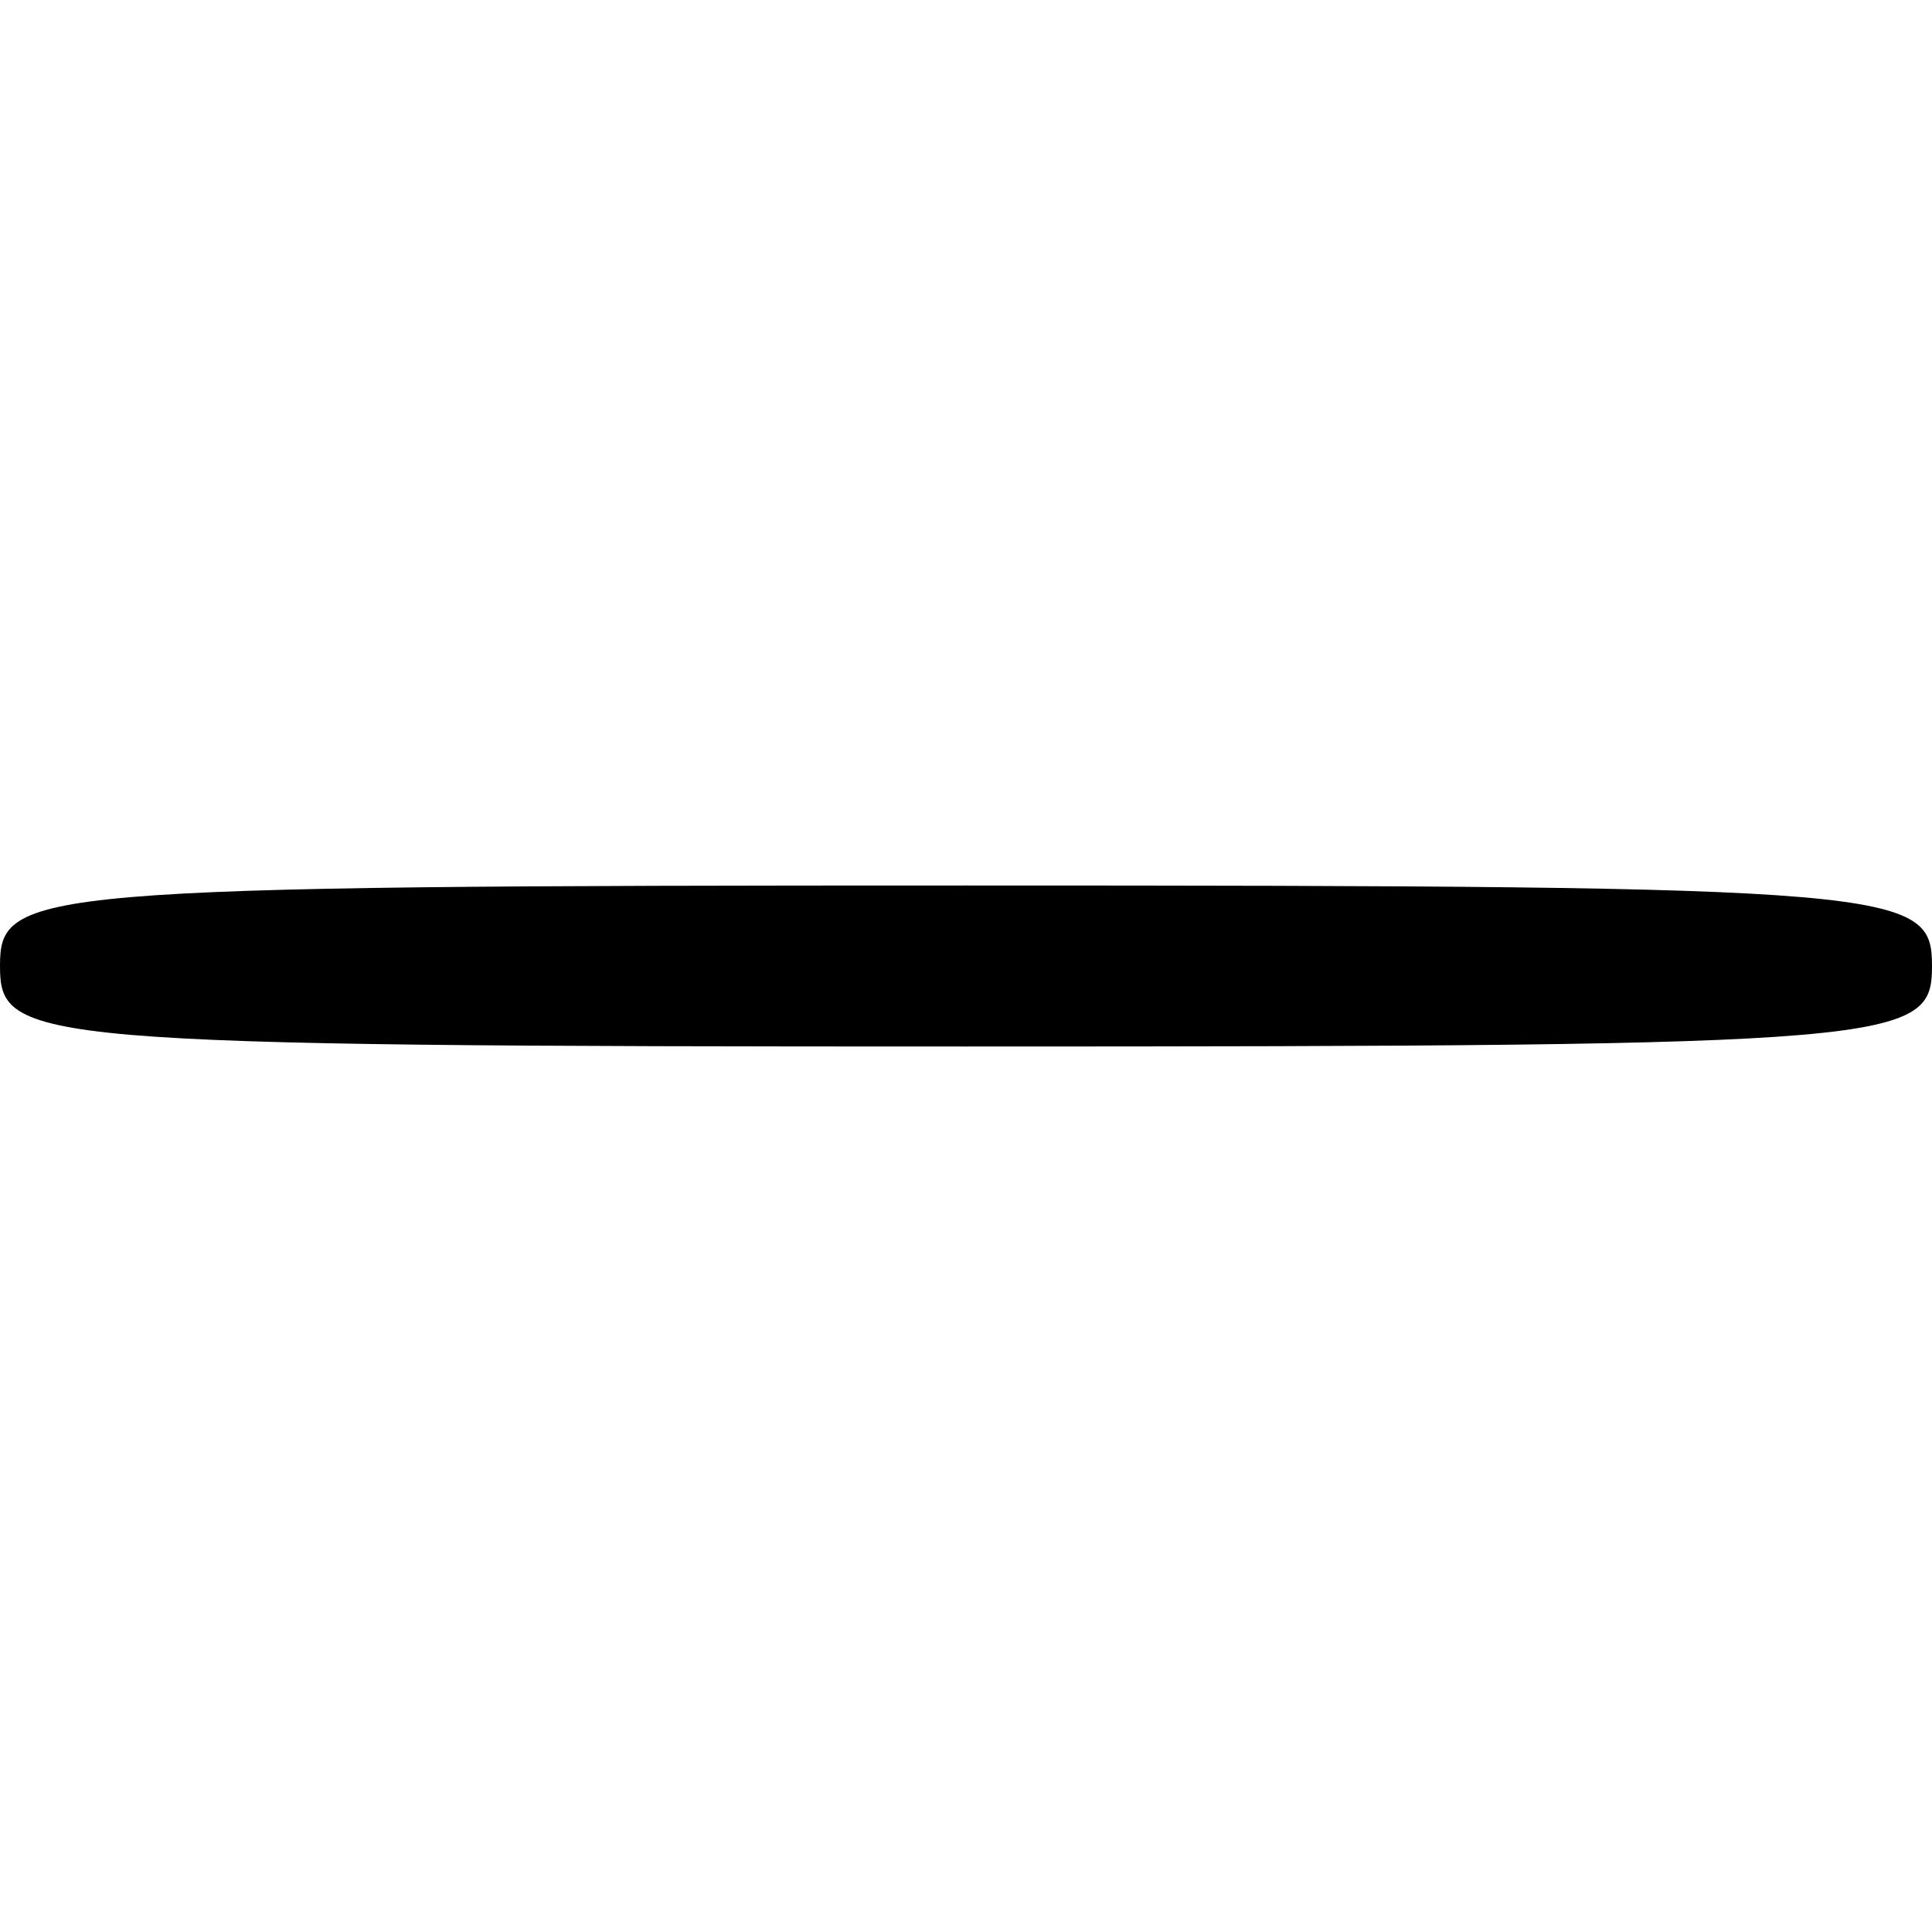
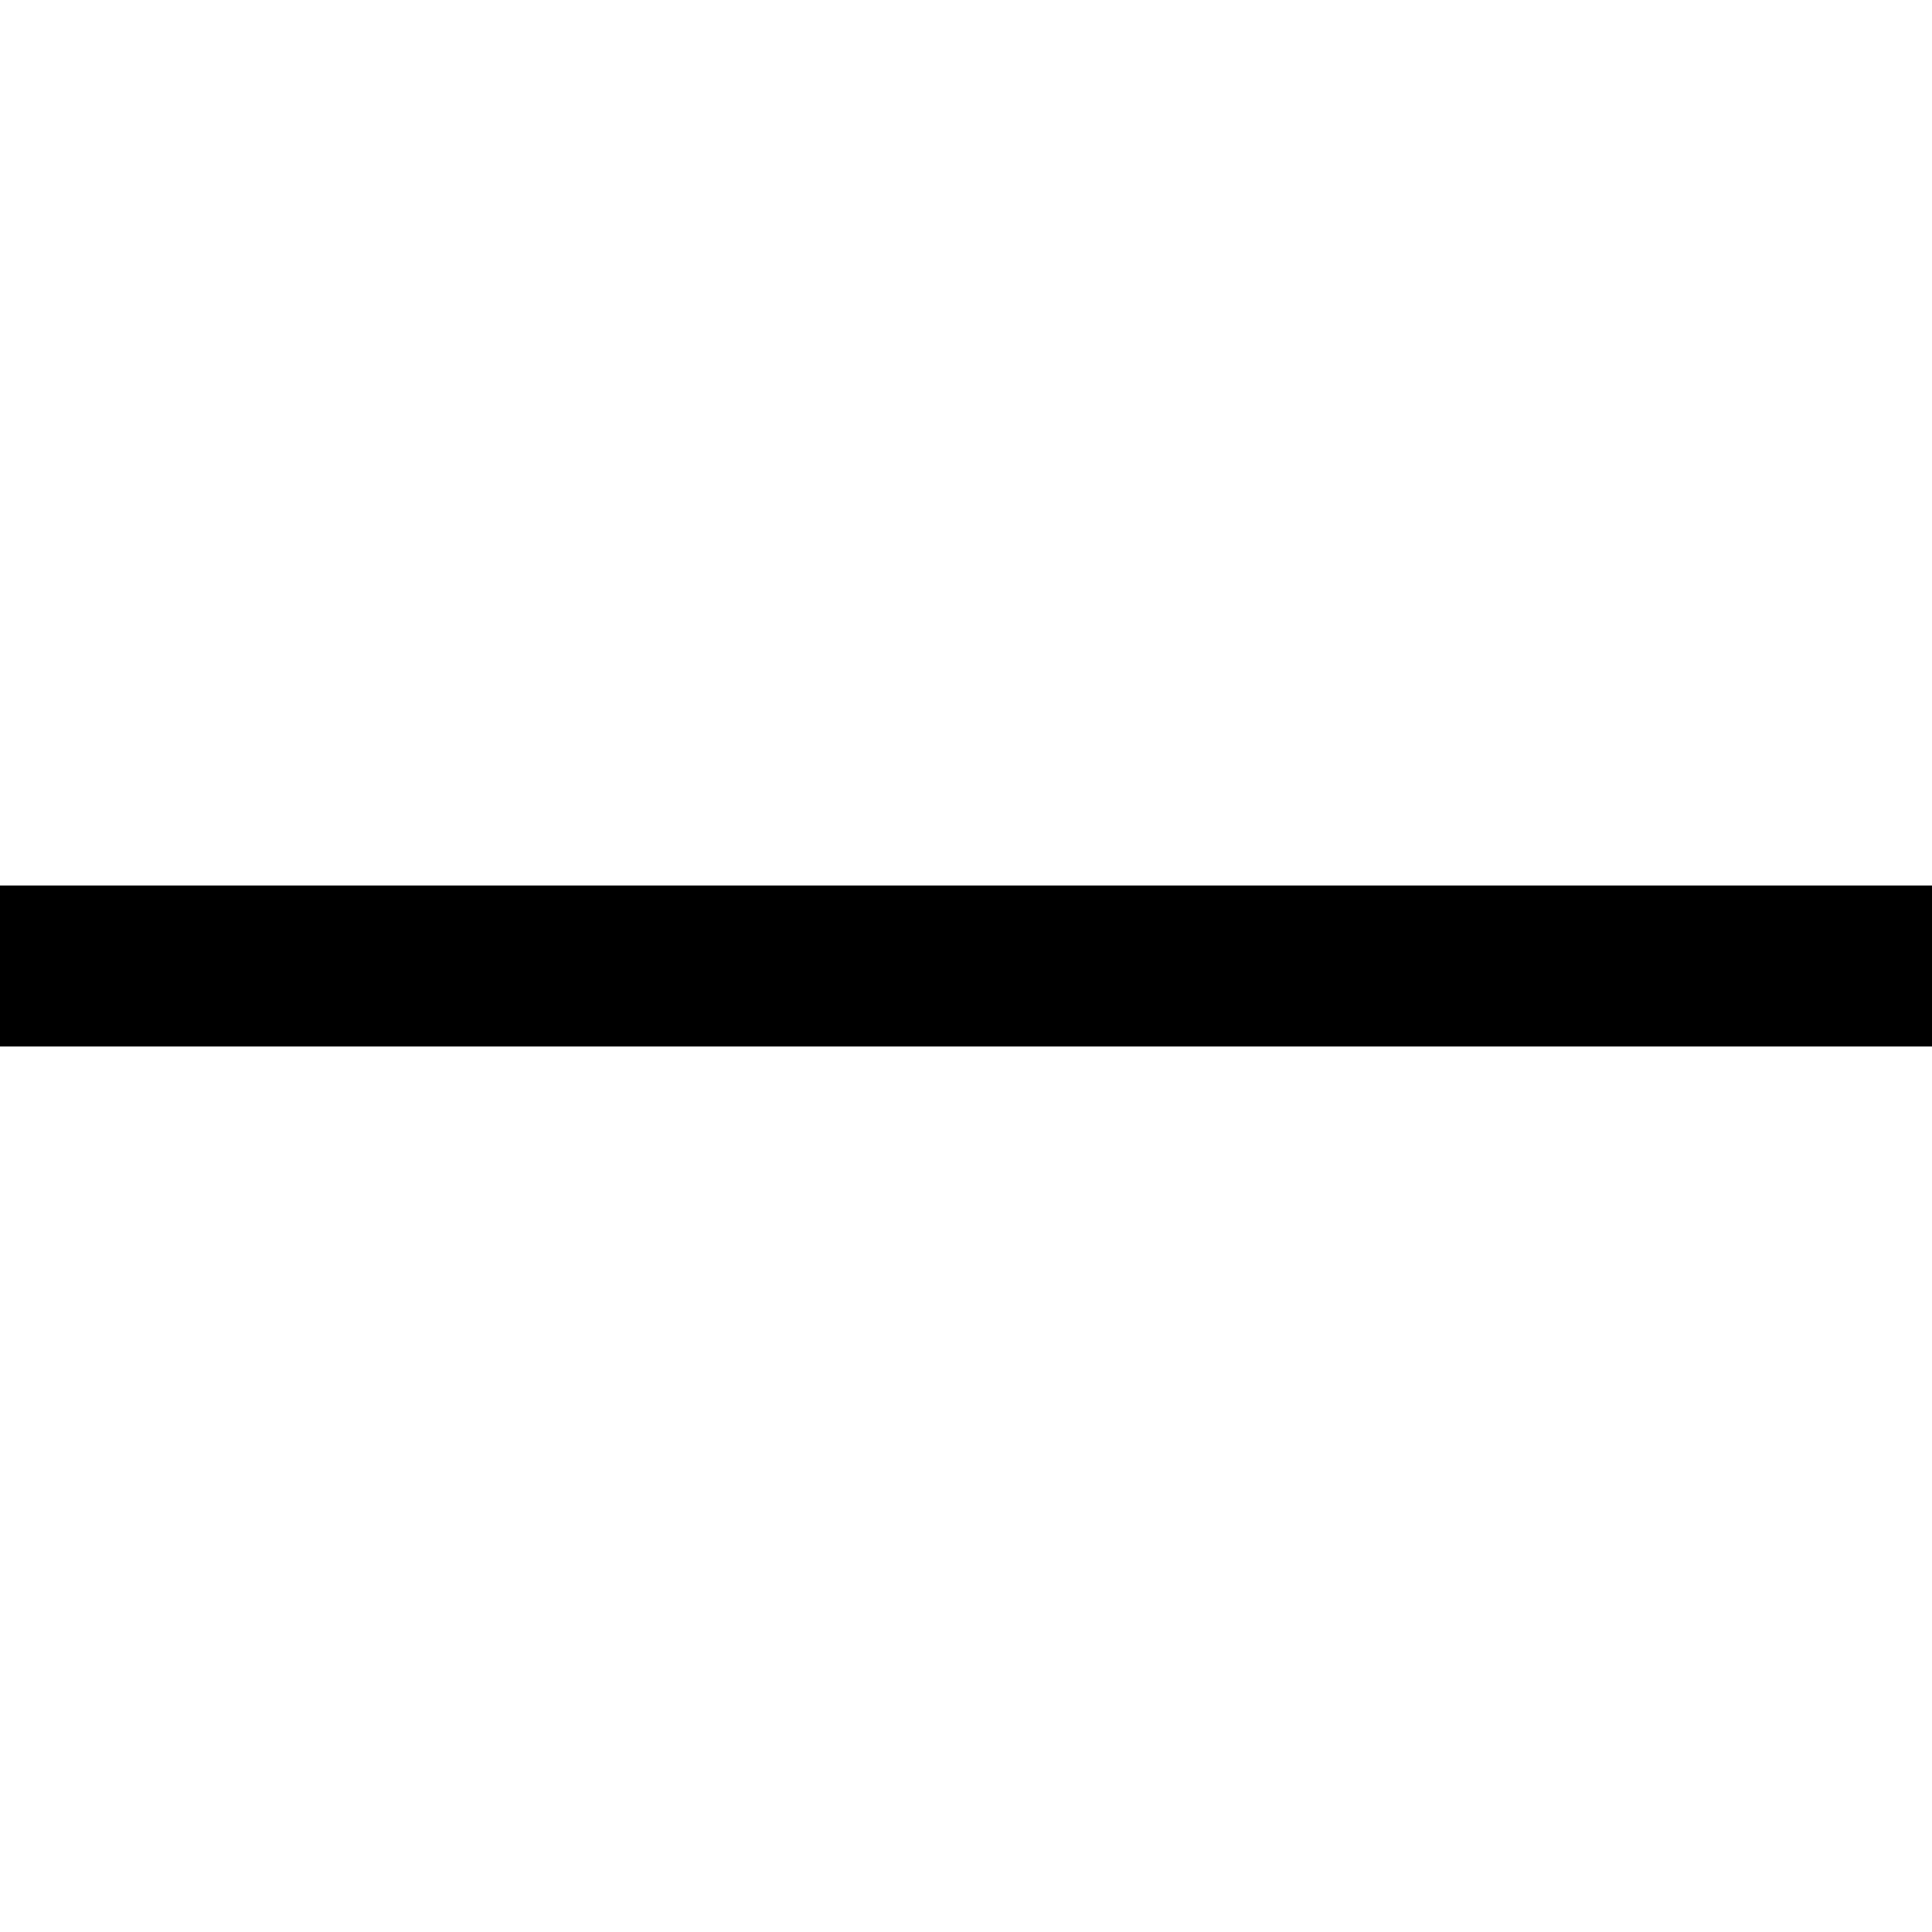
<svg xmlns="http://www.w3.org/2000/svg" version="1.0" width="48pt" height="48pt" viewBox="0 0 48 48" preserveAspectRatio="xMidYMid meet">
  <g transform="translate(0,48) scale(0.1,-0.1)" fill="#000000" stroke="none">
-     <path d="M0 240 c0 -19 7 -20 240 -20 233 0 240 1 240 20 0 19 -7 20 -240 20     -233 0 -240 -1 -240 -20z" />
+     <path d="M0 240 l0 -20 240 0 240 0 0 20 0 20 -240 0 -240 0 0 -20z" />
  </g>
</svg>
